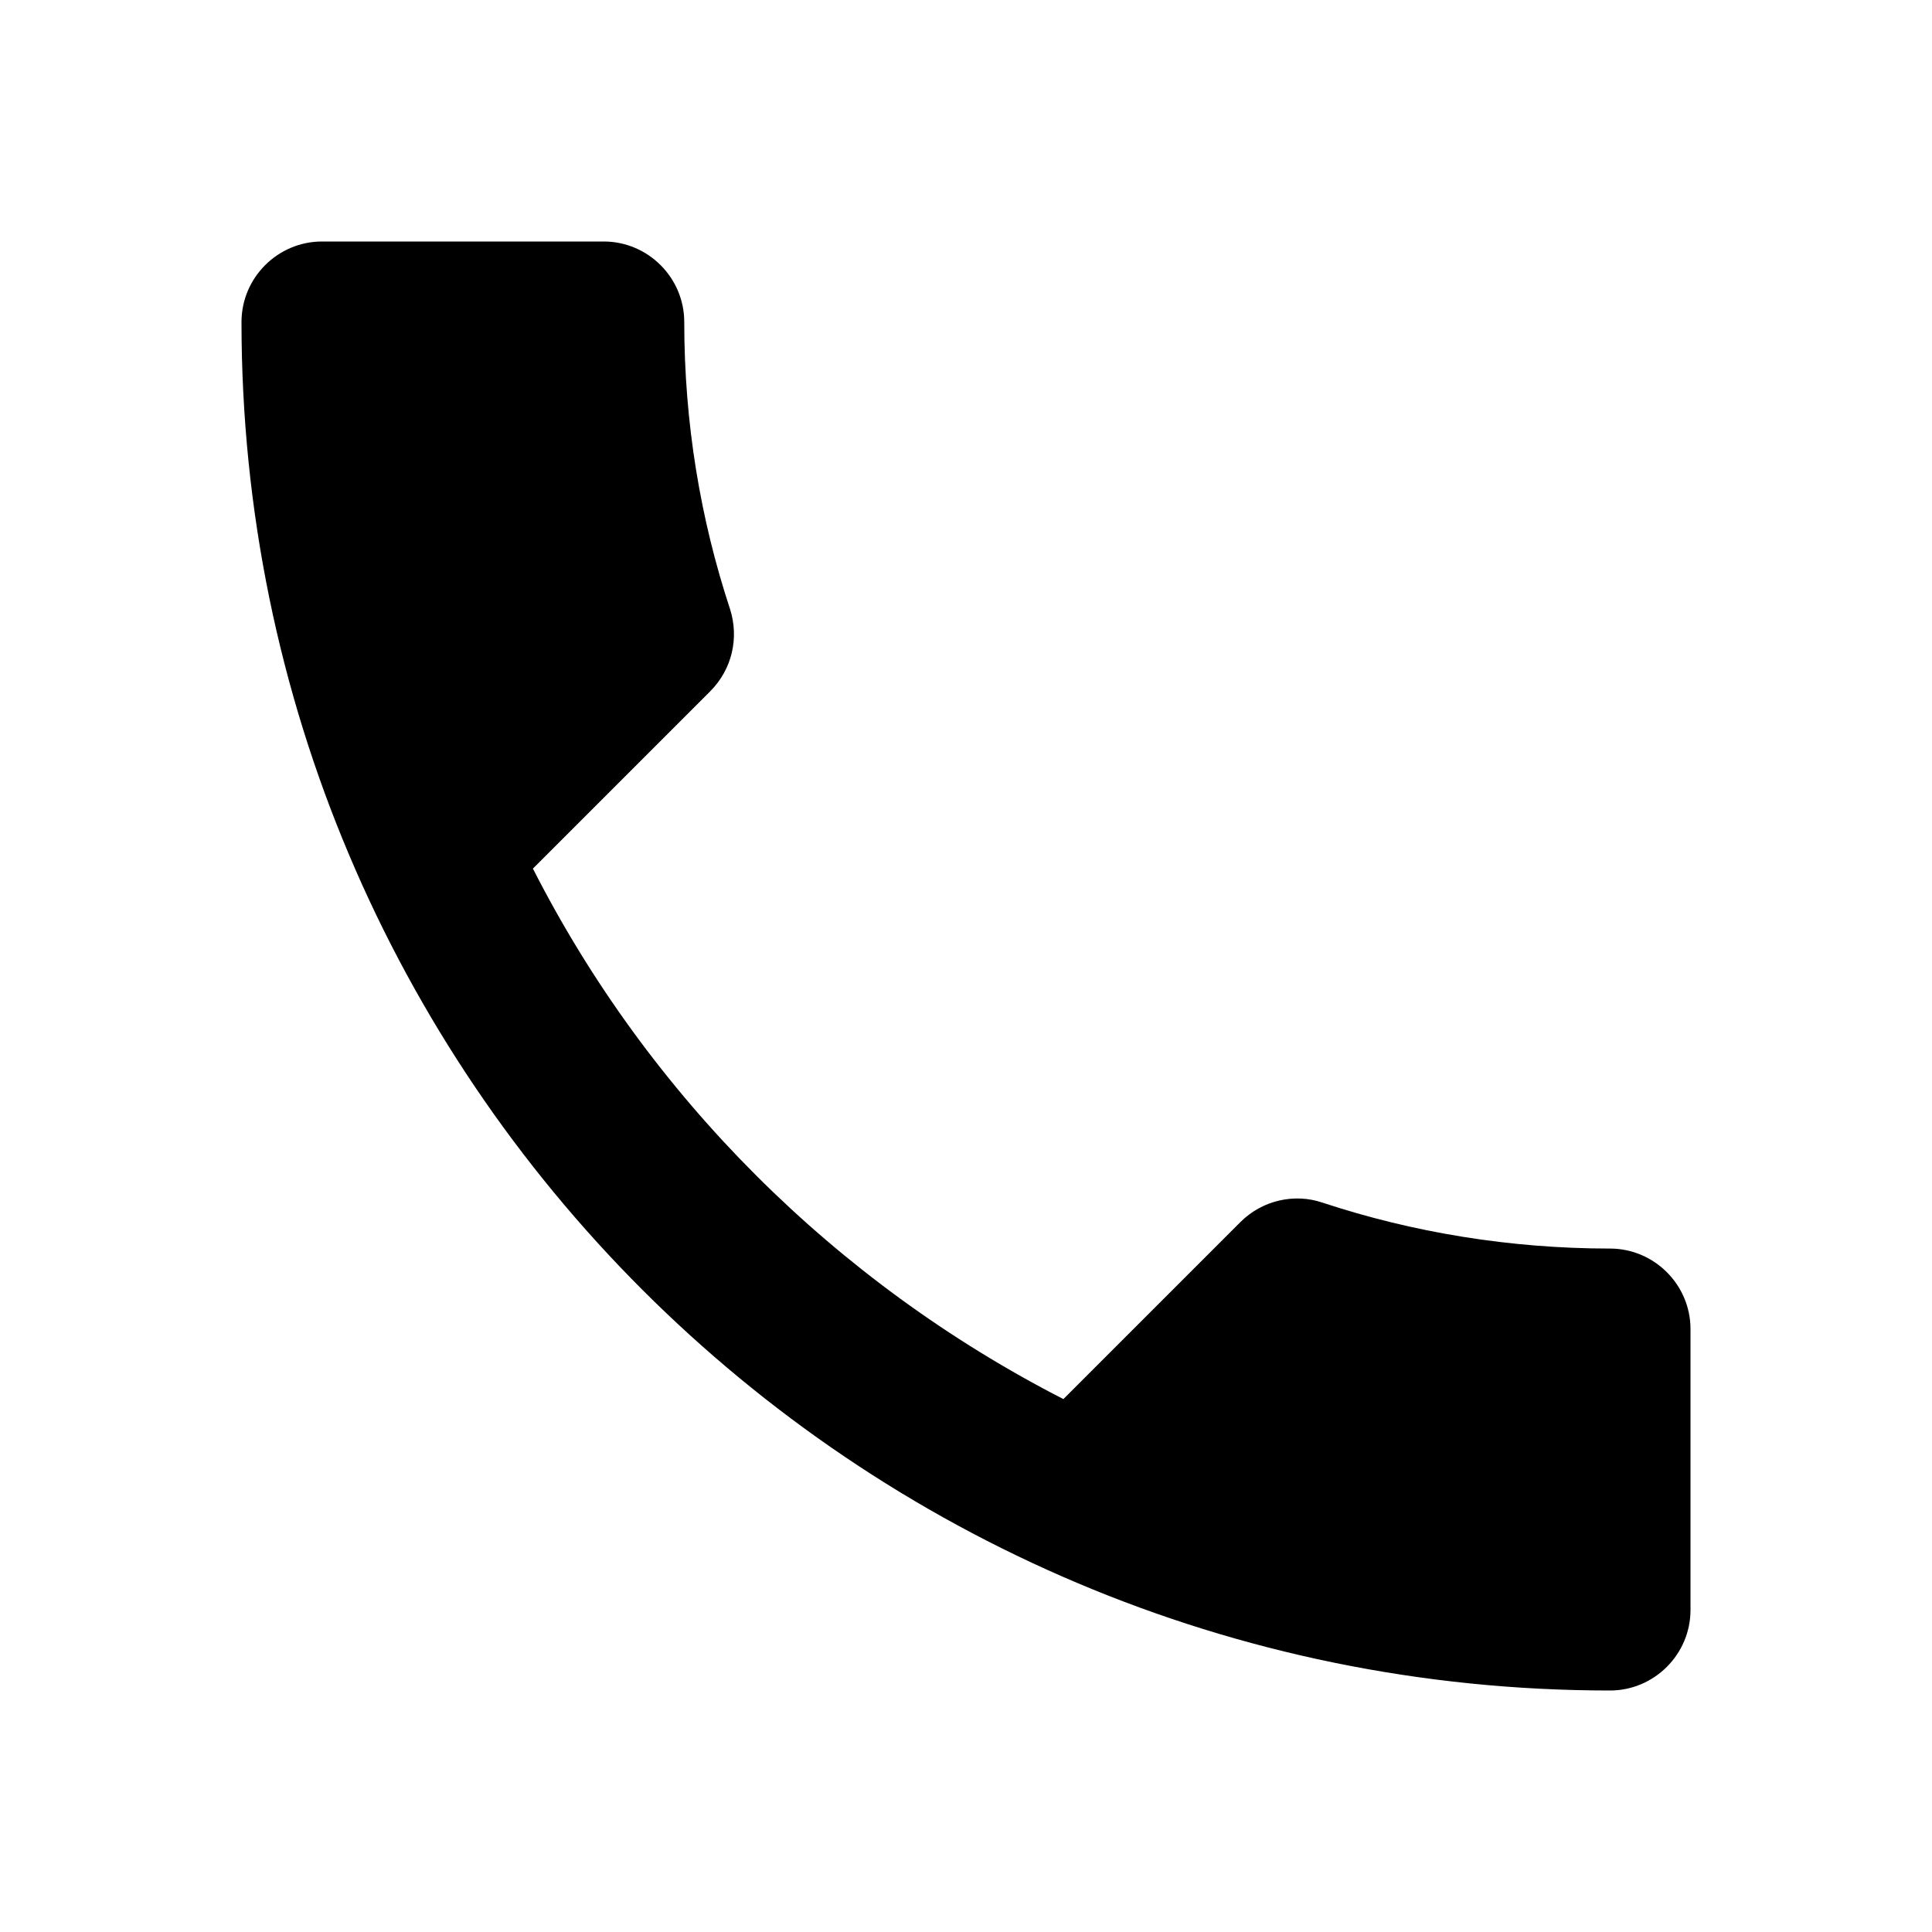
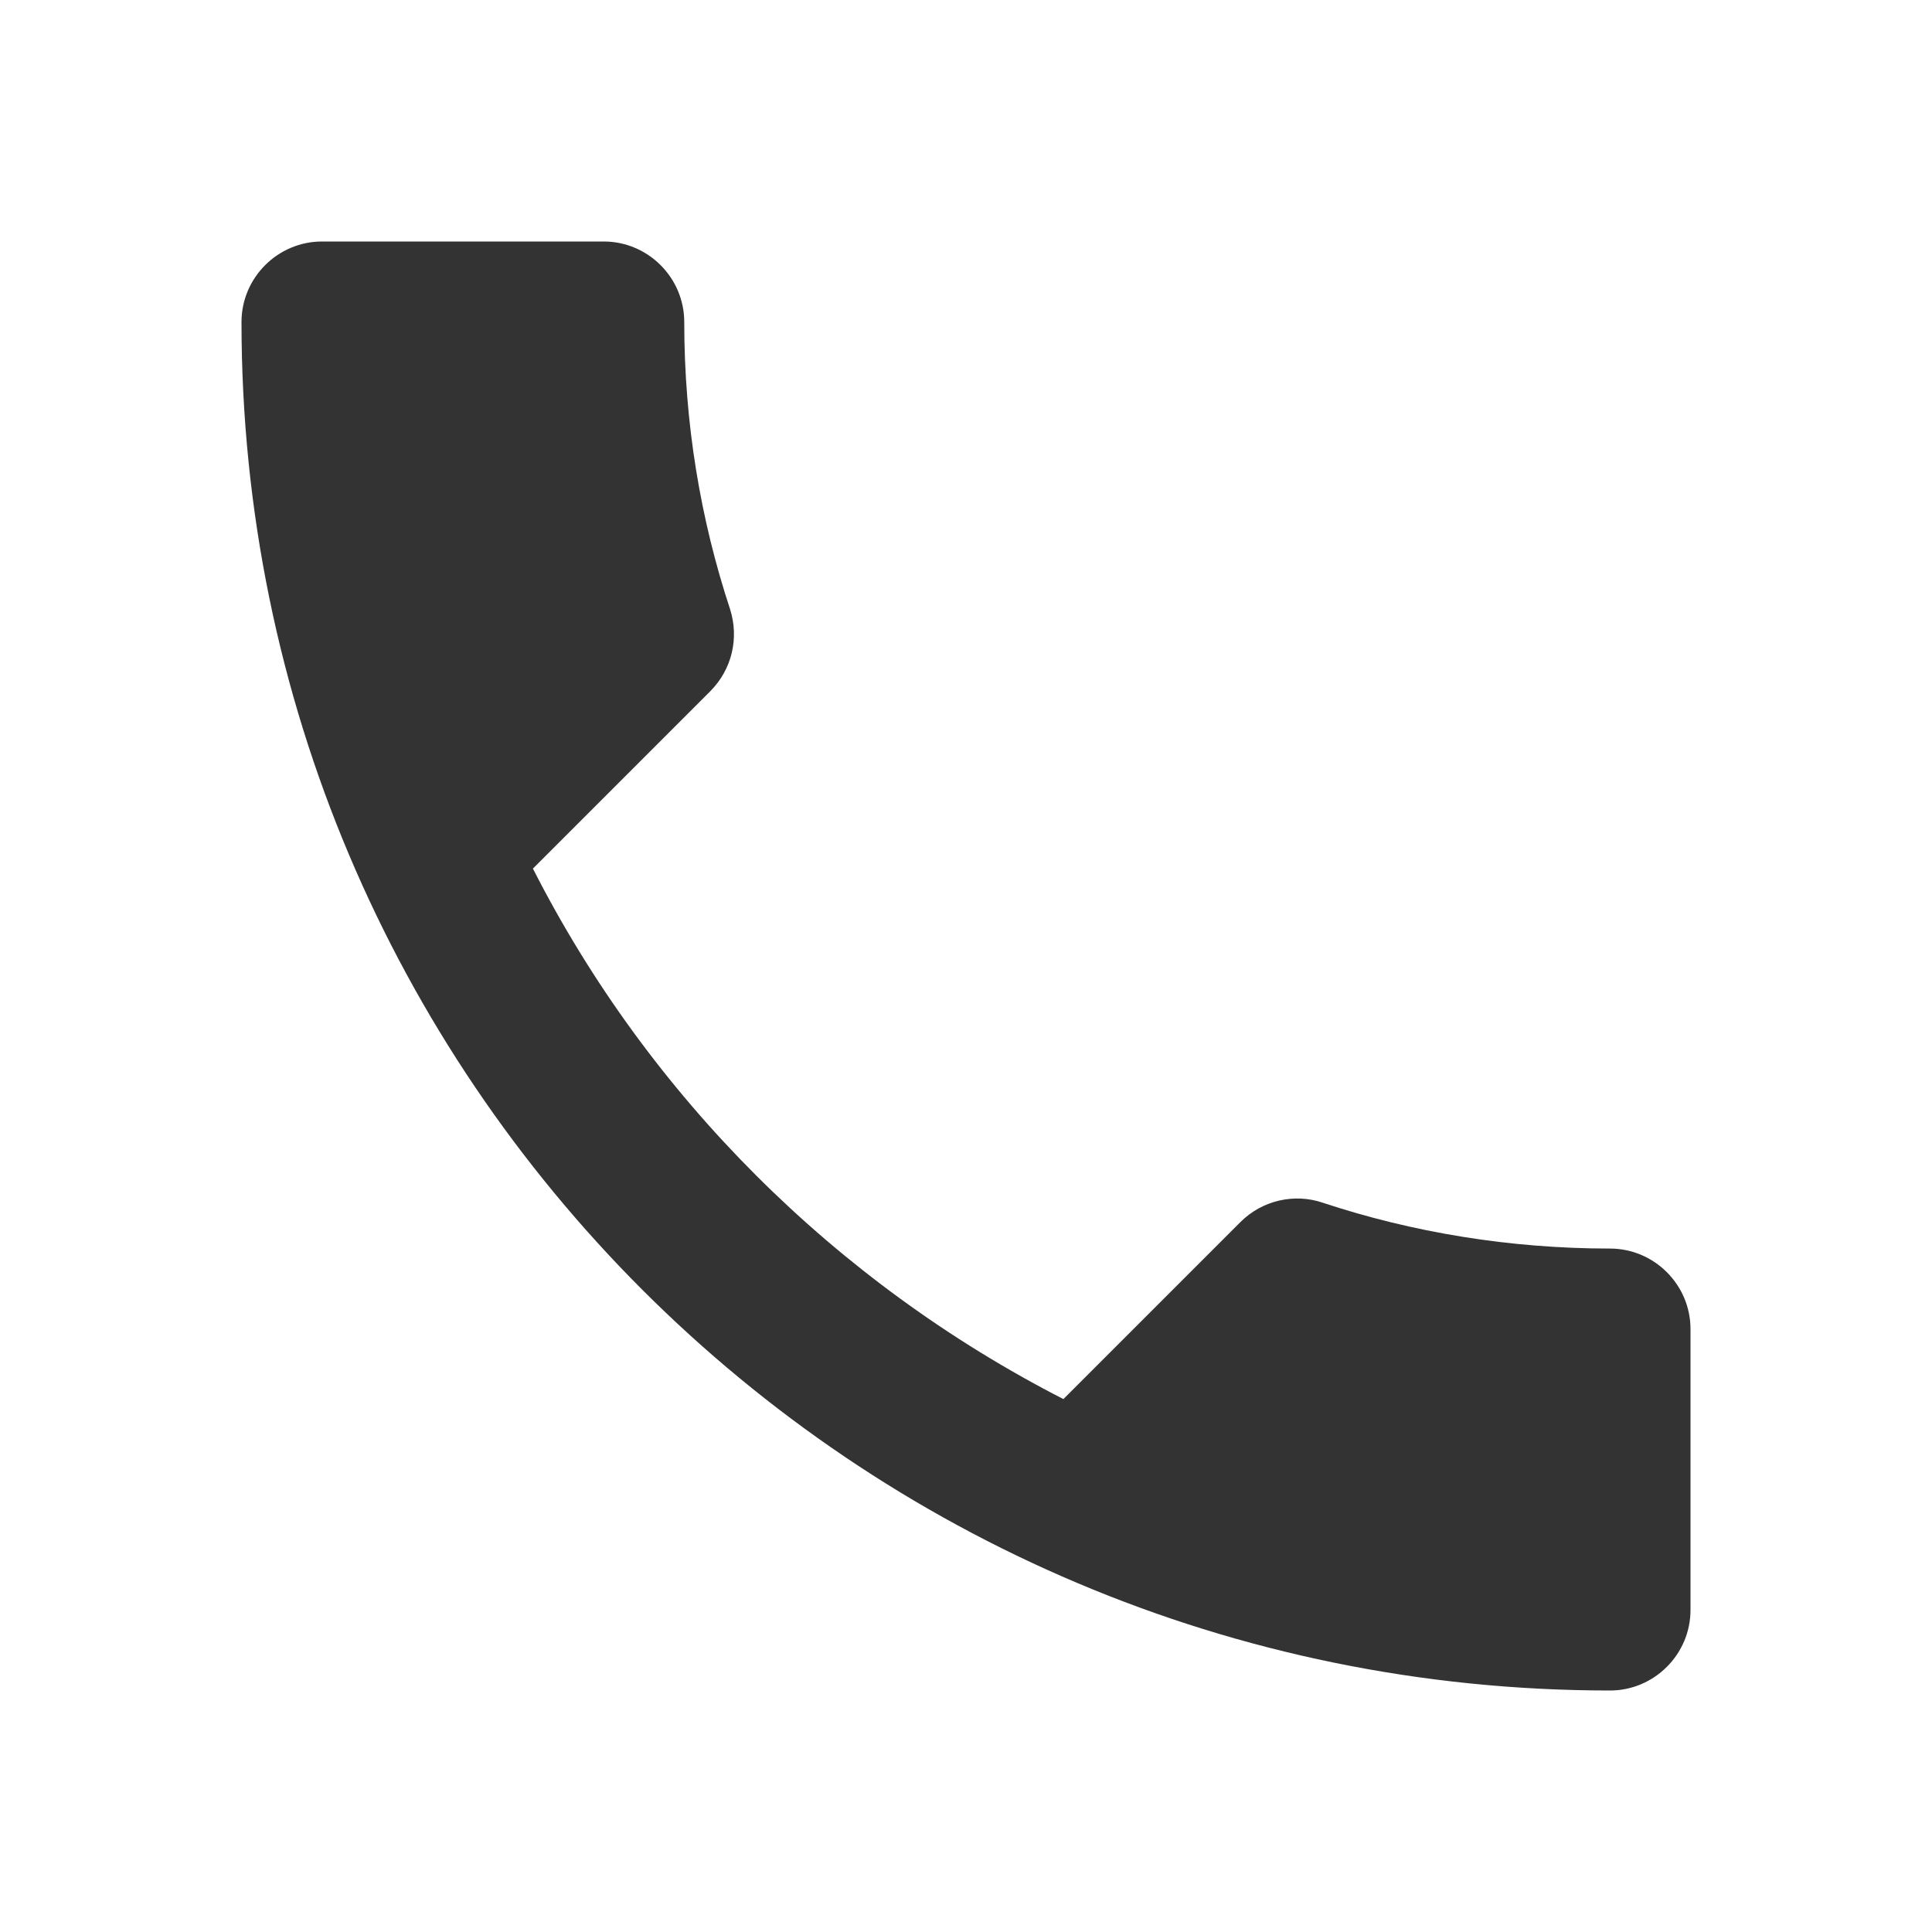
- <svg xmlns="http://www.w3.org/2000/svg" fill="#000000" height="24" viewBox="0 0 24 24" width="24">
-   <path d="M0 0h24v24H0z" fill="none" />
-   <path d="M6.62 10.79c1.44 2.83 3.76 5.14 6.59 6.59l2.2-2.2c.27-.27.67-.36 1.02-.24 1.12.37 2.33.57 3.57.57.55 0 1 .45 1 1V20c0 .55-.45 1-1 1-9.39 0-17-7.61-17-17 0-.55.45-1 1-1h3.5c.55 0 1 .45 1 1 0 1.25.2 2.45.57 3.57.11.35.03.74-.25 1.02l-2.2 2.2z" />
+ <svg xmlns="http://www.w3.org/2000/svg" version="1.1" id="Layer_1" x="0px" y="0px" width="24px" height="24px" viewBox="0 0 24 24" enable-background="new 0 0 24 24" xml:space="preserve">
+   <path fill="none" d="M0,0h24v24H0V0z" />
+   <path fill="#333333" d="M6.62,10.79c1.44,2.83,3.76,5.14,6.59,6.59l2.2-2.2c0.27-0.27,0.67-0.359,1.02-0.24  c1.12,0.371,2.33,0.57,3.57,0.57c0.55,0,1,0.45,1,1V20c0,0.55-0.45,1-1,1C10.61,21,3,13.391,3,4c0-0.55,0.45-1,1-1h3.5  c0.55,0,1,0.45,1,1c0,1.25,0.2,2.45,0.57,3.57C9.18,7.92,9.1,8.31,8.82,8.59L6.62,10.79z" />
</svg>
